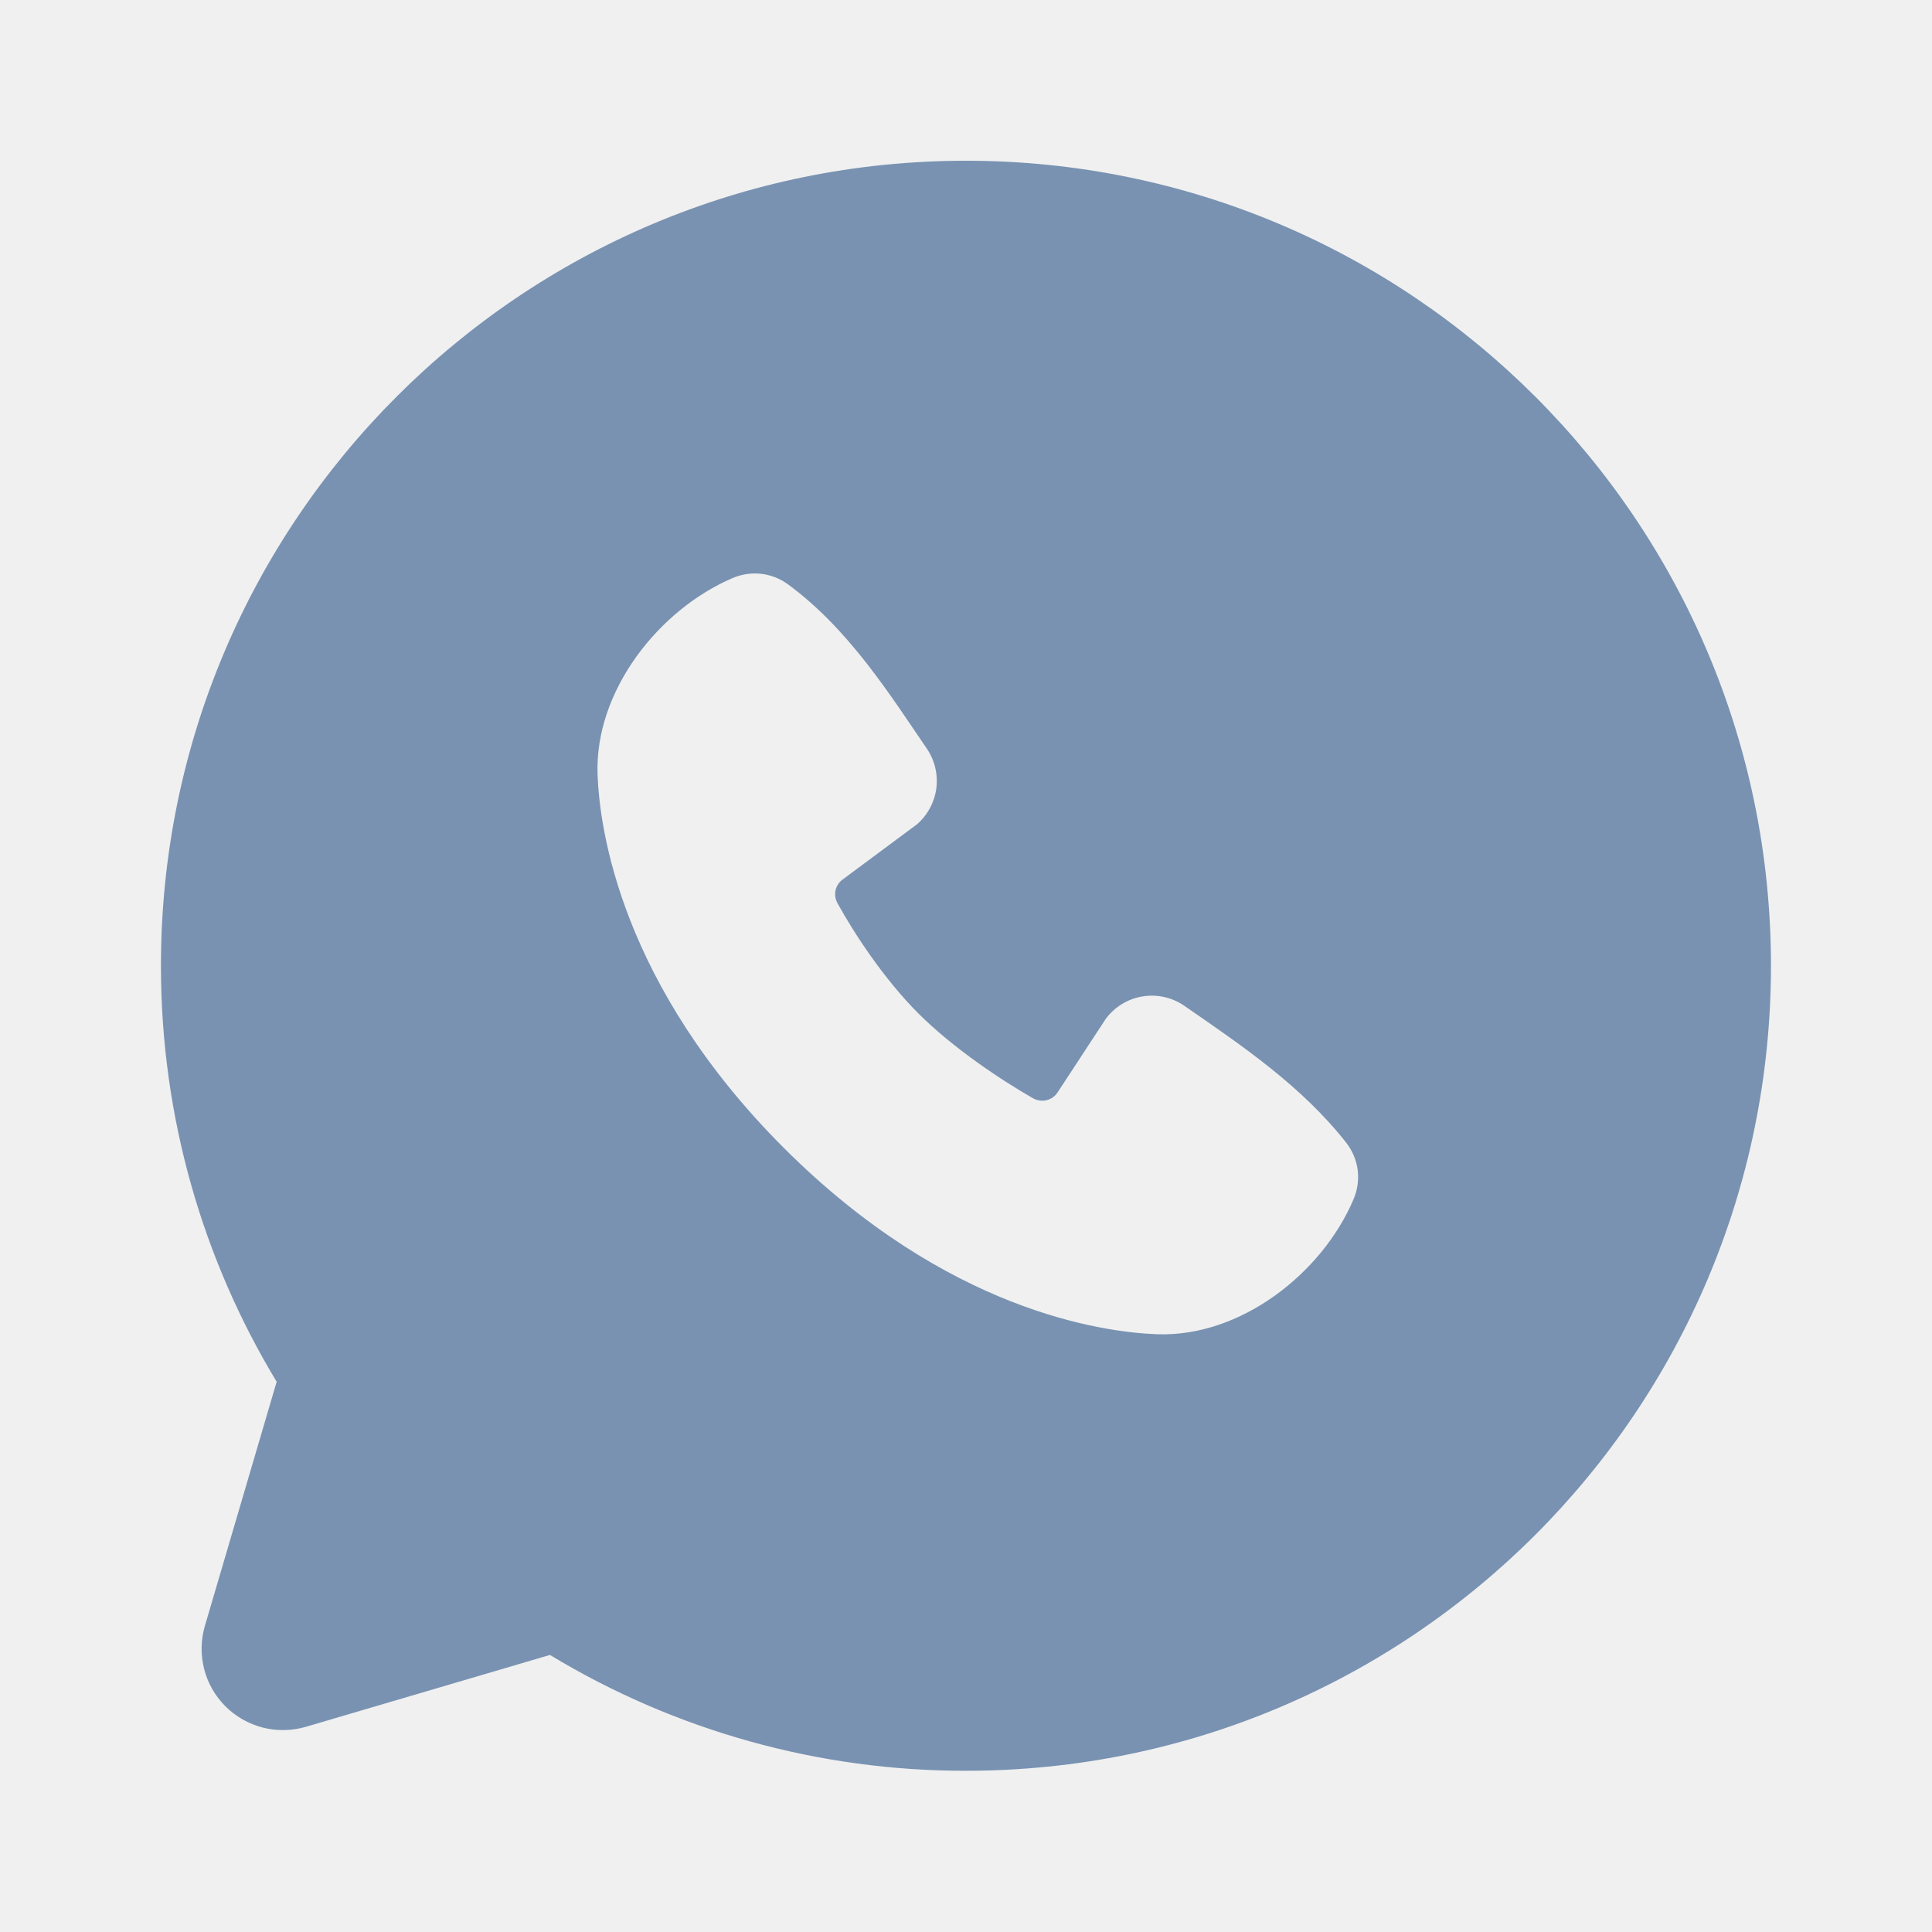
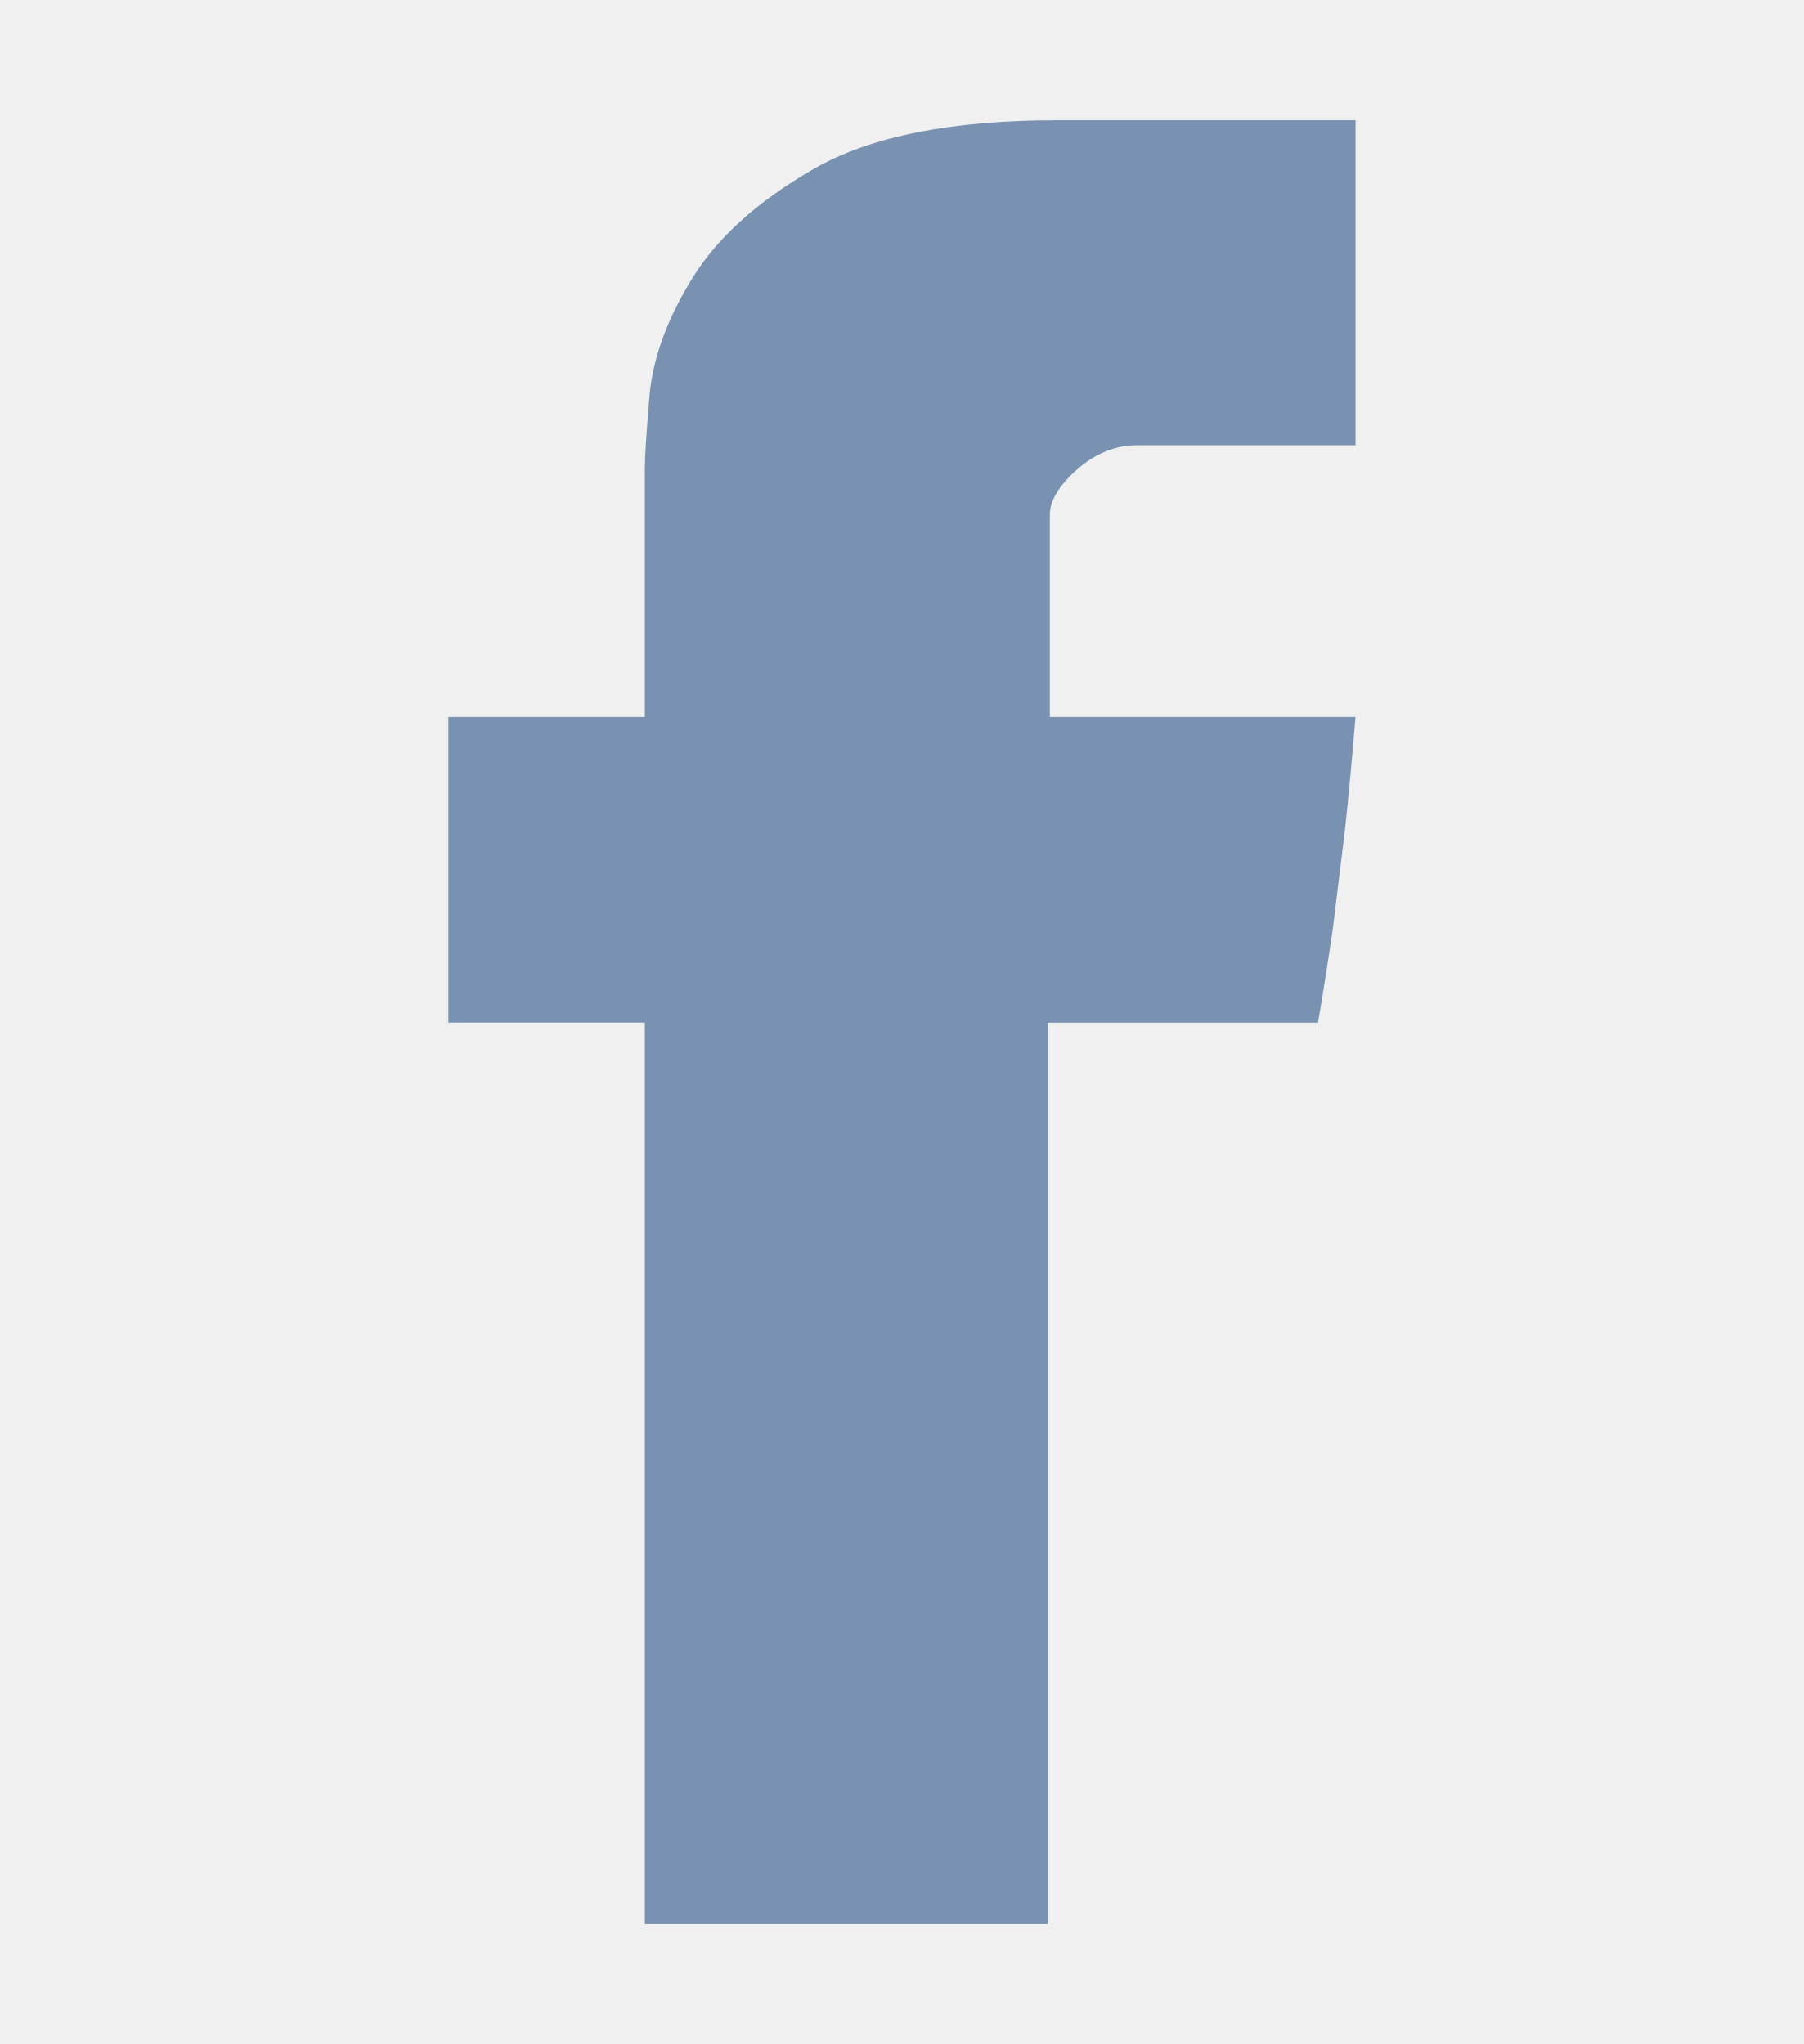
- <svg xmlns="http://www.w3.org/2000/svg" width="20" height="20" viewBox="0 0 20 20" fill="none">
-   <g clip-path="url(#clip0_1_3169)">
-     <path fill-rule="evenodd" clip-rule="evenodd" d="M9.999 1.664C5.397 1.664 1.666 5.395 1.666 9.997C1.666 11.572 2.104 13.047 2.864 14.304L2.121 16.831C2.078 16.976 2.076 17.13 2.113 17.276C2.15 17.423 2.226 17.556 2.333 17.663C2.44 17.77 2.574 17.846 2.721 17.884C2.867 17.921 3.021 17.918 3.166 17.876L5.693 17.132C6.992 17.918 8.481 18.333 9.999 18.331C14.602 18.331 18.333 14.6 18.333 9.997C18.333 5.395 14.602 1.664 9.999 1.664ZM8.114 11.883C9.8 13.568 11.409 13.791 11.978 13.812C12.842 13.843 13.684 13.183 14.011 12.417C14.052 12.322 14.067 12.217 14.055 12.114C14.042 12.011 14.001 11.914 13.938 11.832C13.481 11.248 12.864 10.829 12.26 10.412C12.134 10.325 11.979 10.29 11.828 10.315C11.677 10.339 11.541 10.422 11.449 10.544L10.949 11.307C10.923 11.348 10.882 11.377 10.835 11.389C10.788 11.4 10.738 11.394 10.695 11.37C10.356 11.176 9.862 10.846 9.507 10.491C9.152 10.136 8.842 9.664 8.668 9.347C8.646 9.306 8.64 9.259 8.65 9.215C8.66 9.17 8.686 9.131 8.724 9.104L9.494 8.532C9.603 8.437 9.674 8.304 9.693 8.16C9.711 8.015 9.676 7.869 9.594 7.749C9.22 7.202 8.785 6.507 8.154 6.047C8.073 5.988 7.978 5.951 7.878 5.94C7.778 5.929 7.677 5.944 7.584 5.984C6.818 6.312 6.154 7.154 6.186 8.02C6.207 8.588 6.429 10.197 8.114 11.883Z" fill="#7992B2" />
-   </g>
-   <defs>
-     <clipPath id="clip0_1_3169">
-       <rect width="20" height="20" fill="white" />
-     </clipPath>
-   </defs>
+ <svg xmlns="http://www.w3.org/2000/svg" xml:space="preserve" width="15" height="17" viewBox="0 0 23.101 23.101" fill="#7992B2">
+   <path d="M8.258 4.458c0-.144.02-.455.06-.931.043-.477.223-.976.546-1.5.32-.522.839-.991 1.561-1.406C11.144.208 12.183 0 13.539 0h3.82v4.163h-2.797c-.277 0-.535.104-.768.309-.231.205-.35.4-.35.581v2.59h3.914c-.041.507-.086 1-.138 1.476l-.155 1.258c-.062.425-.125.819-.187 1.182h-3.462v11.542H8.258V11.558H5.742V7.643h2.516V4.458z" />
</svg>
